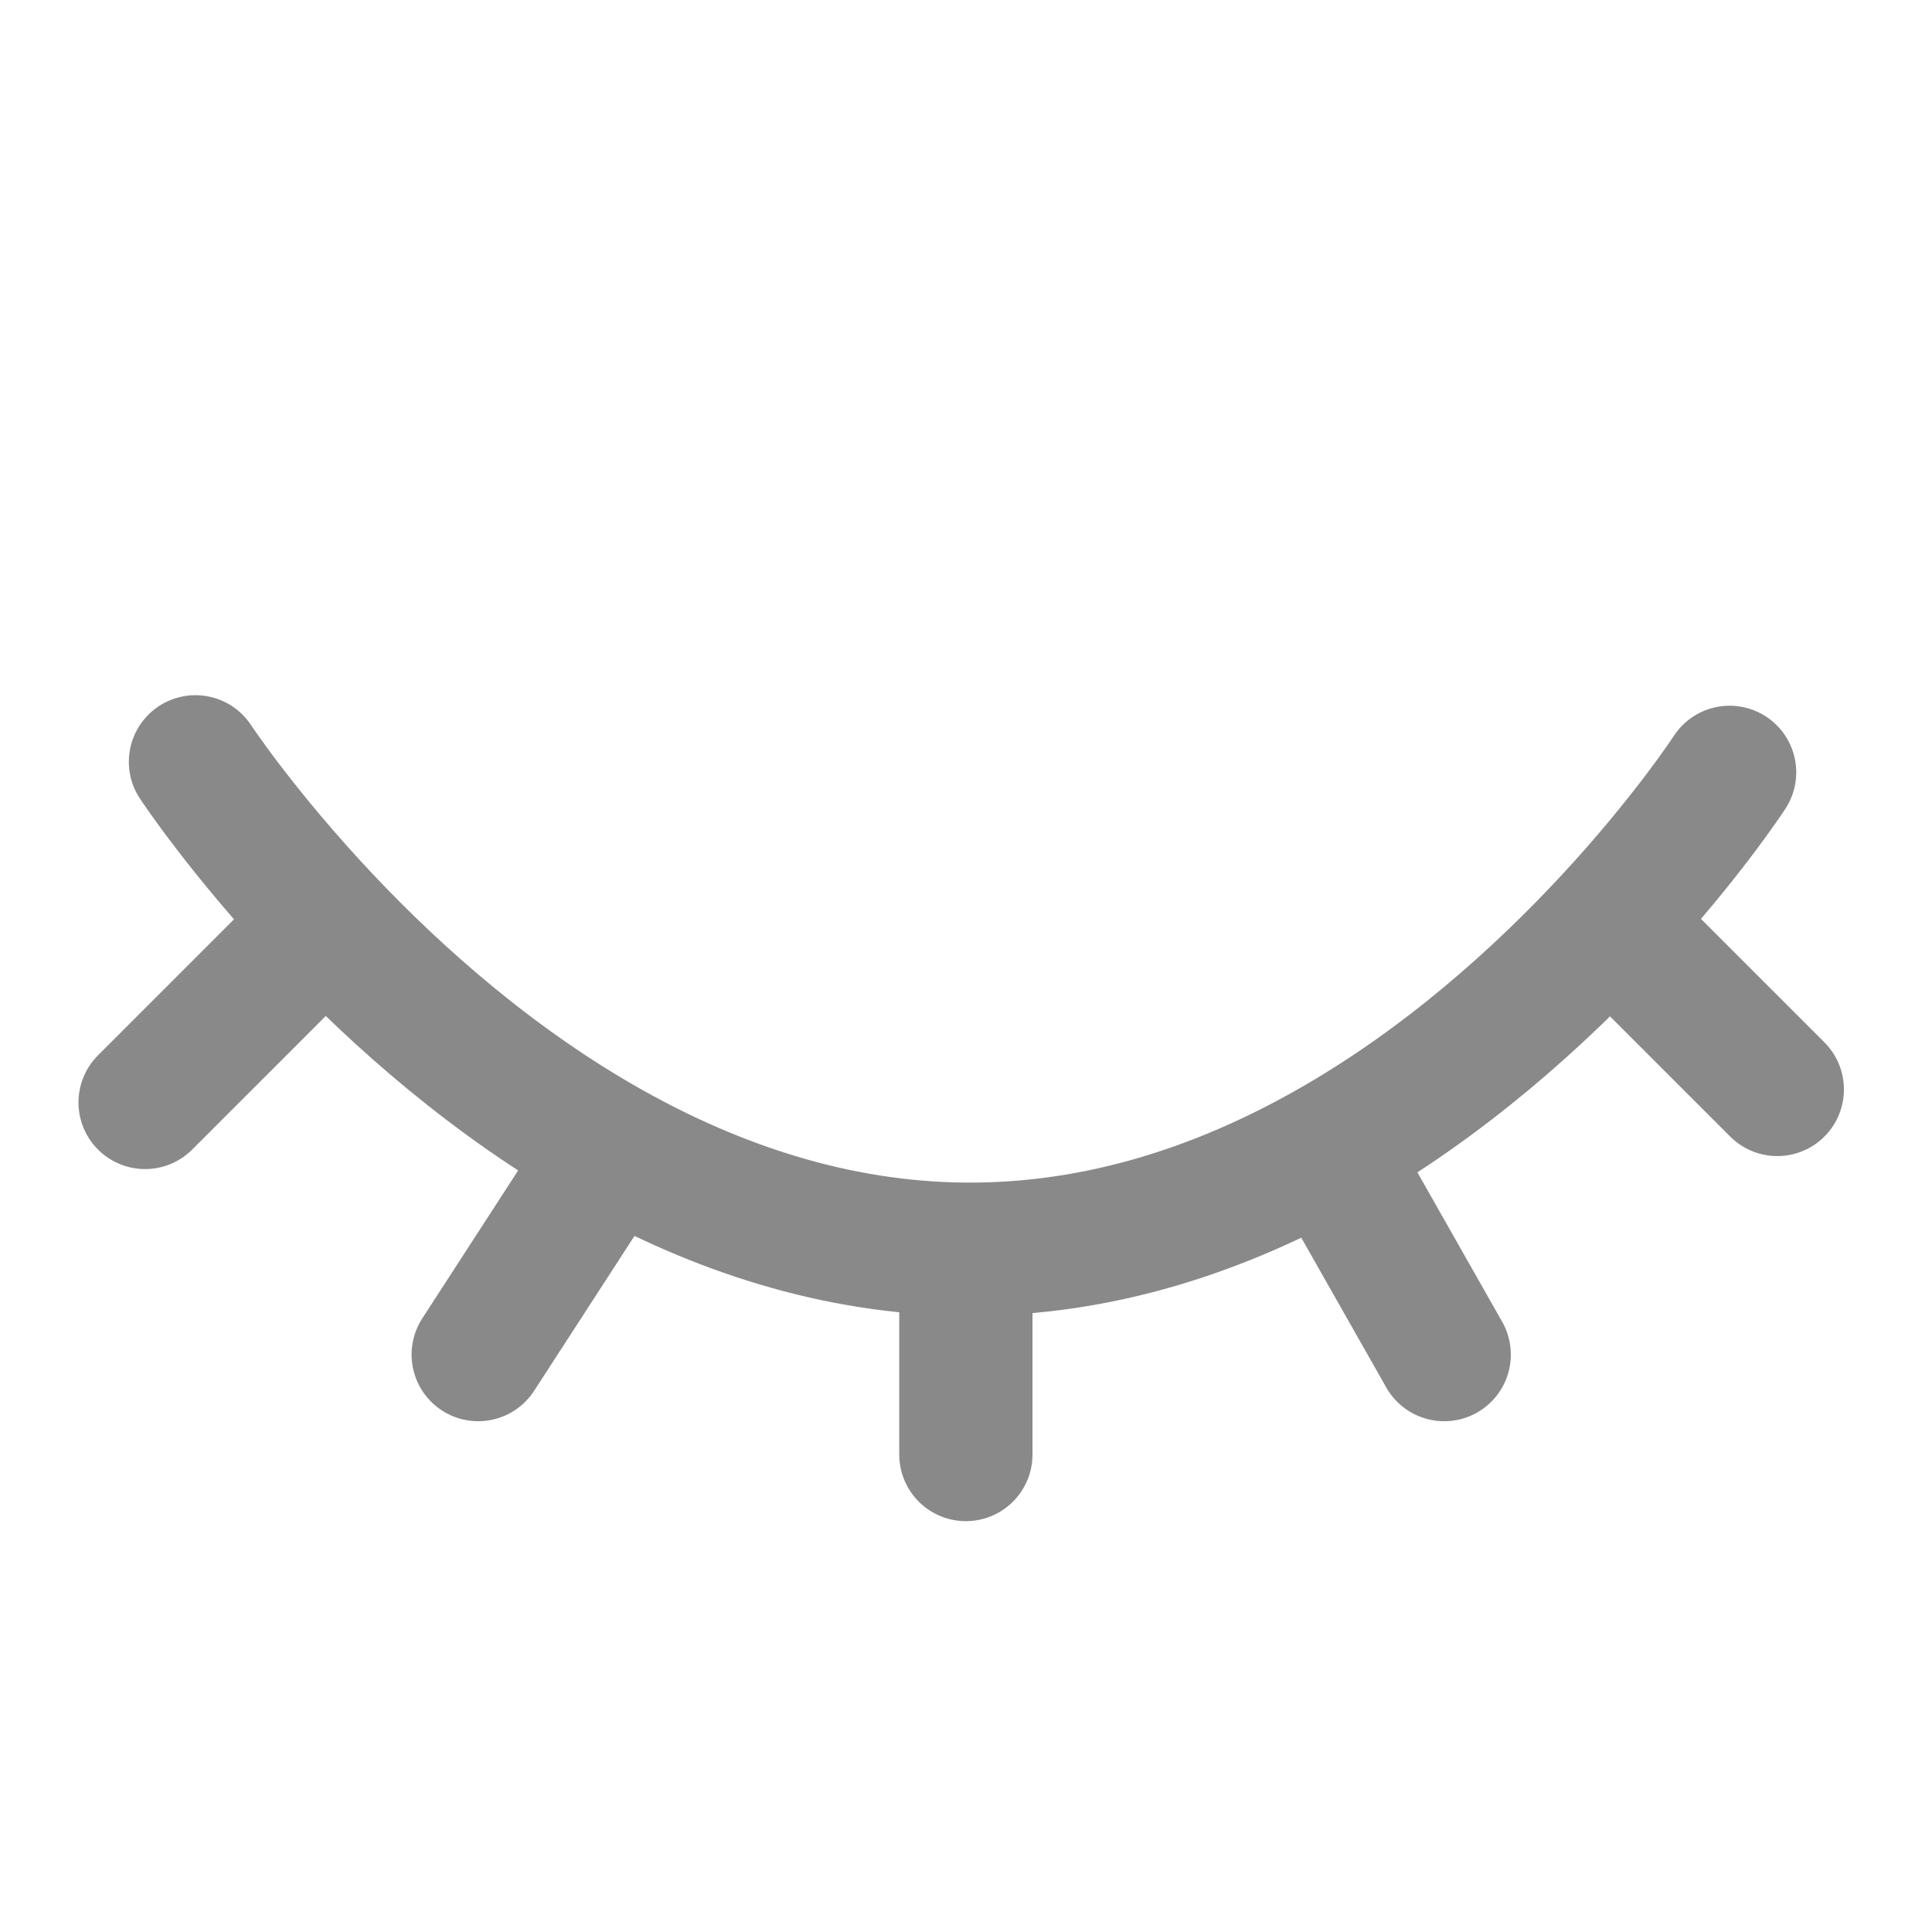
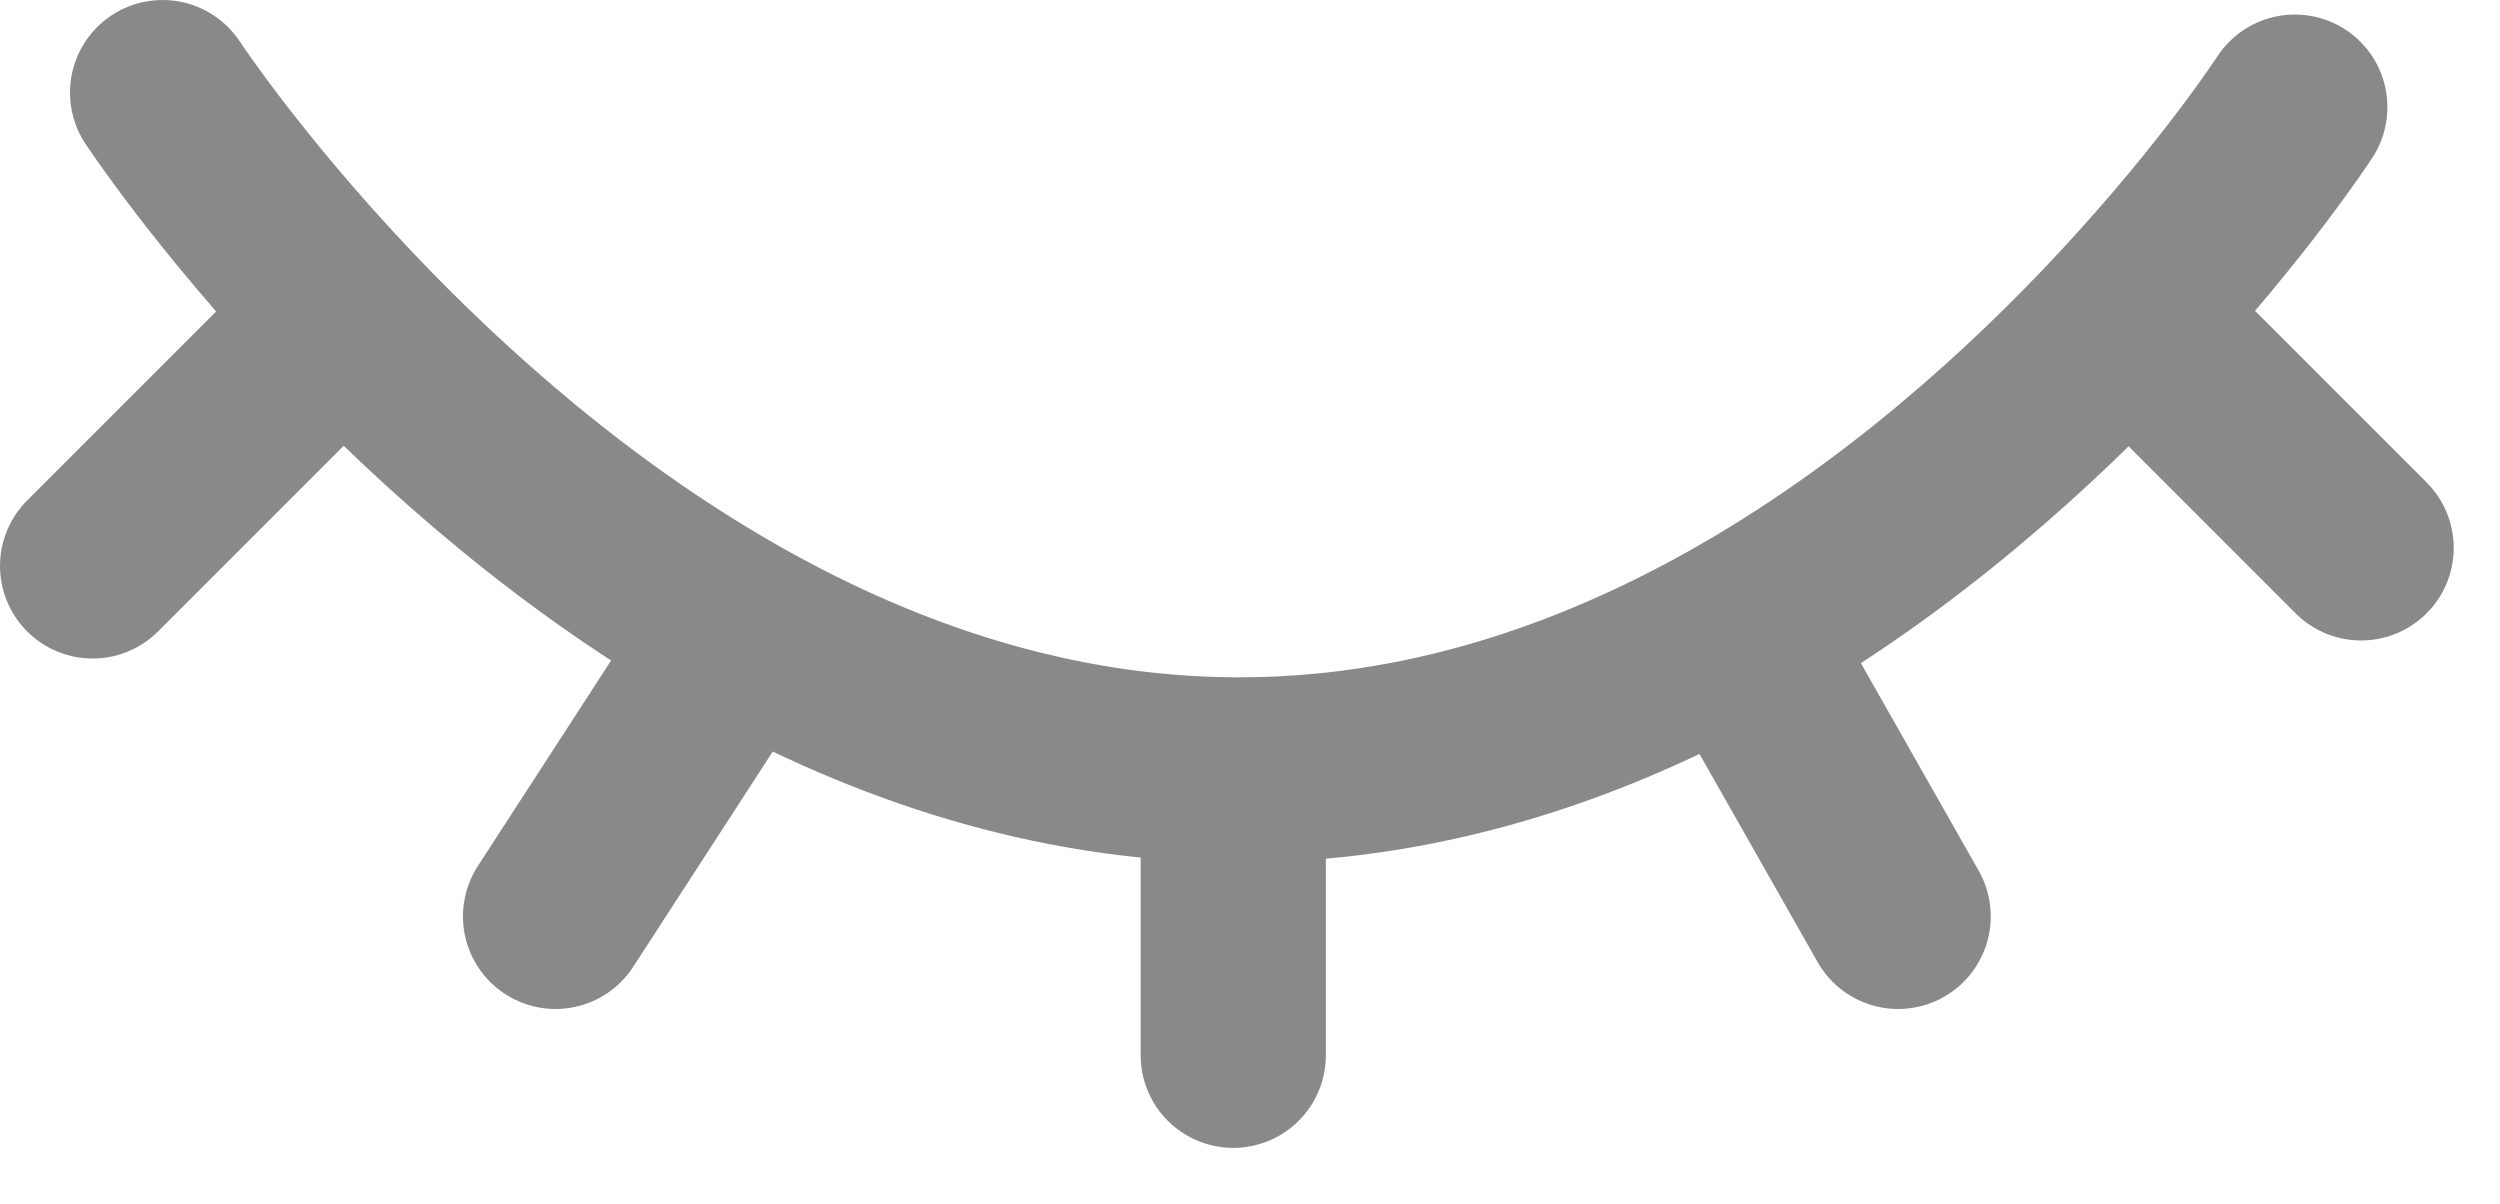
- <svg xmlns="http://www.w3.org/2000/svg" width="29" height="29" viewBox="0 0 29 29" fill="none">
-   <path d="M14.498 18.751C12.534 18.738 10.739 18.119 9.178 17.247M14.498 18.751V21.833M14.498 18.751C16.517 18.765 18.349 18.137 19.927 17.247M25.962 11.593C25.962 11.593 25.317 12.586 24.158 13.833M2.934 11.435C2.934 11.435 3.64 12.508 4.893 13.833M4.893 13.833L2.178 16.548M4.893 13.833C5.958 14.958 7.419 16.264 9.178 17.247M9.178 17.247L7.178 20.333M19.927 17.247L21.678 20.333M19.927 17.247C21.684 16.257 23.125 14.944 24.158 13.833M24.158 13.833L26.678 16.353" stroke="#898989" stroke-width="2" stroke-linecap="round" />
+ <svg xmlns="http://www.w3.org/2000/svg" width="27" height="13" viewBox="0 0 27 13" fill="none">
+   <path d="M13.319 8.315C11.356 8.302 9.56 7.684 8 6.812M13.319 8.315V11.397M13.319 8.315C15.338 8.329 17.171 7.701 18.749 6.812M24.784 1.157C24.784 1.157 24.139 2.151 22.98 3.397M1.756 1C1.756 1 2.461 2.073 3.715 3.397M3.715 3.397L1 6.112M3.715 3.397C4.78 4.522 6.24 5.828 8 6.812M8 6.812L6 9.897M18.749 6.812L20.5 9.897M18.749 6.812C20.505 5.822 21.947 4.509 22.98 3.397M22.98 3.397L25.5 5.917" stroke="#898989" stroke-width="2" stroke-linecap="round" />
</svg>
